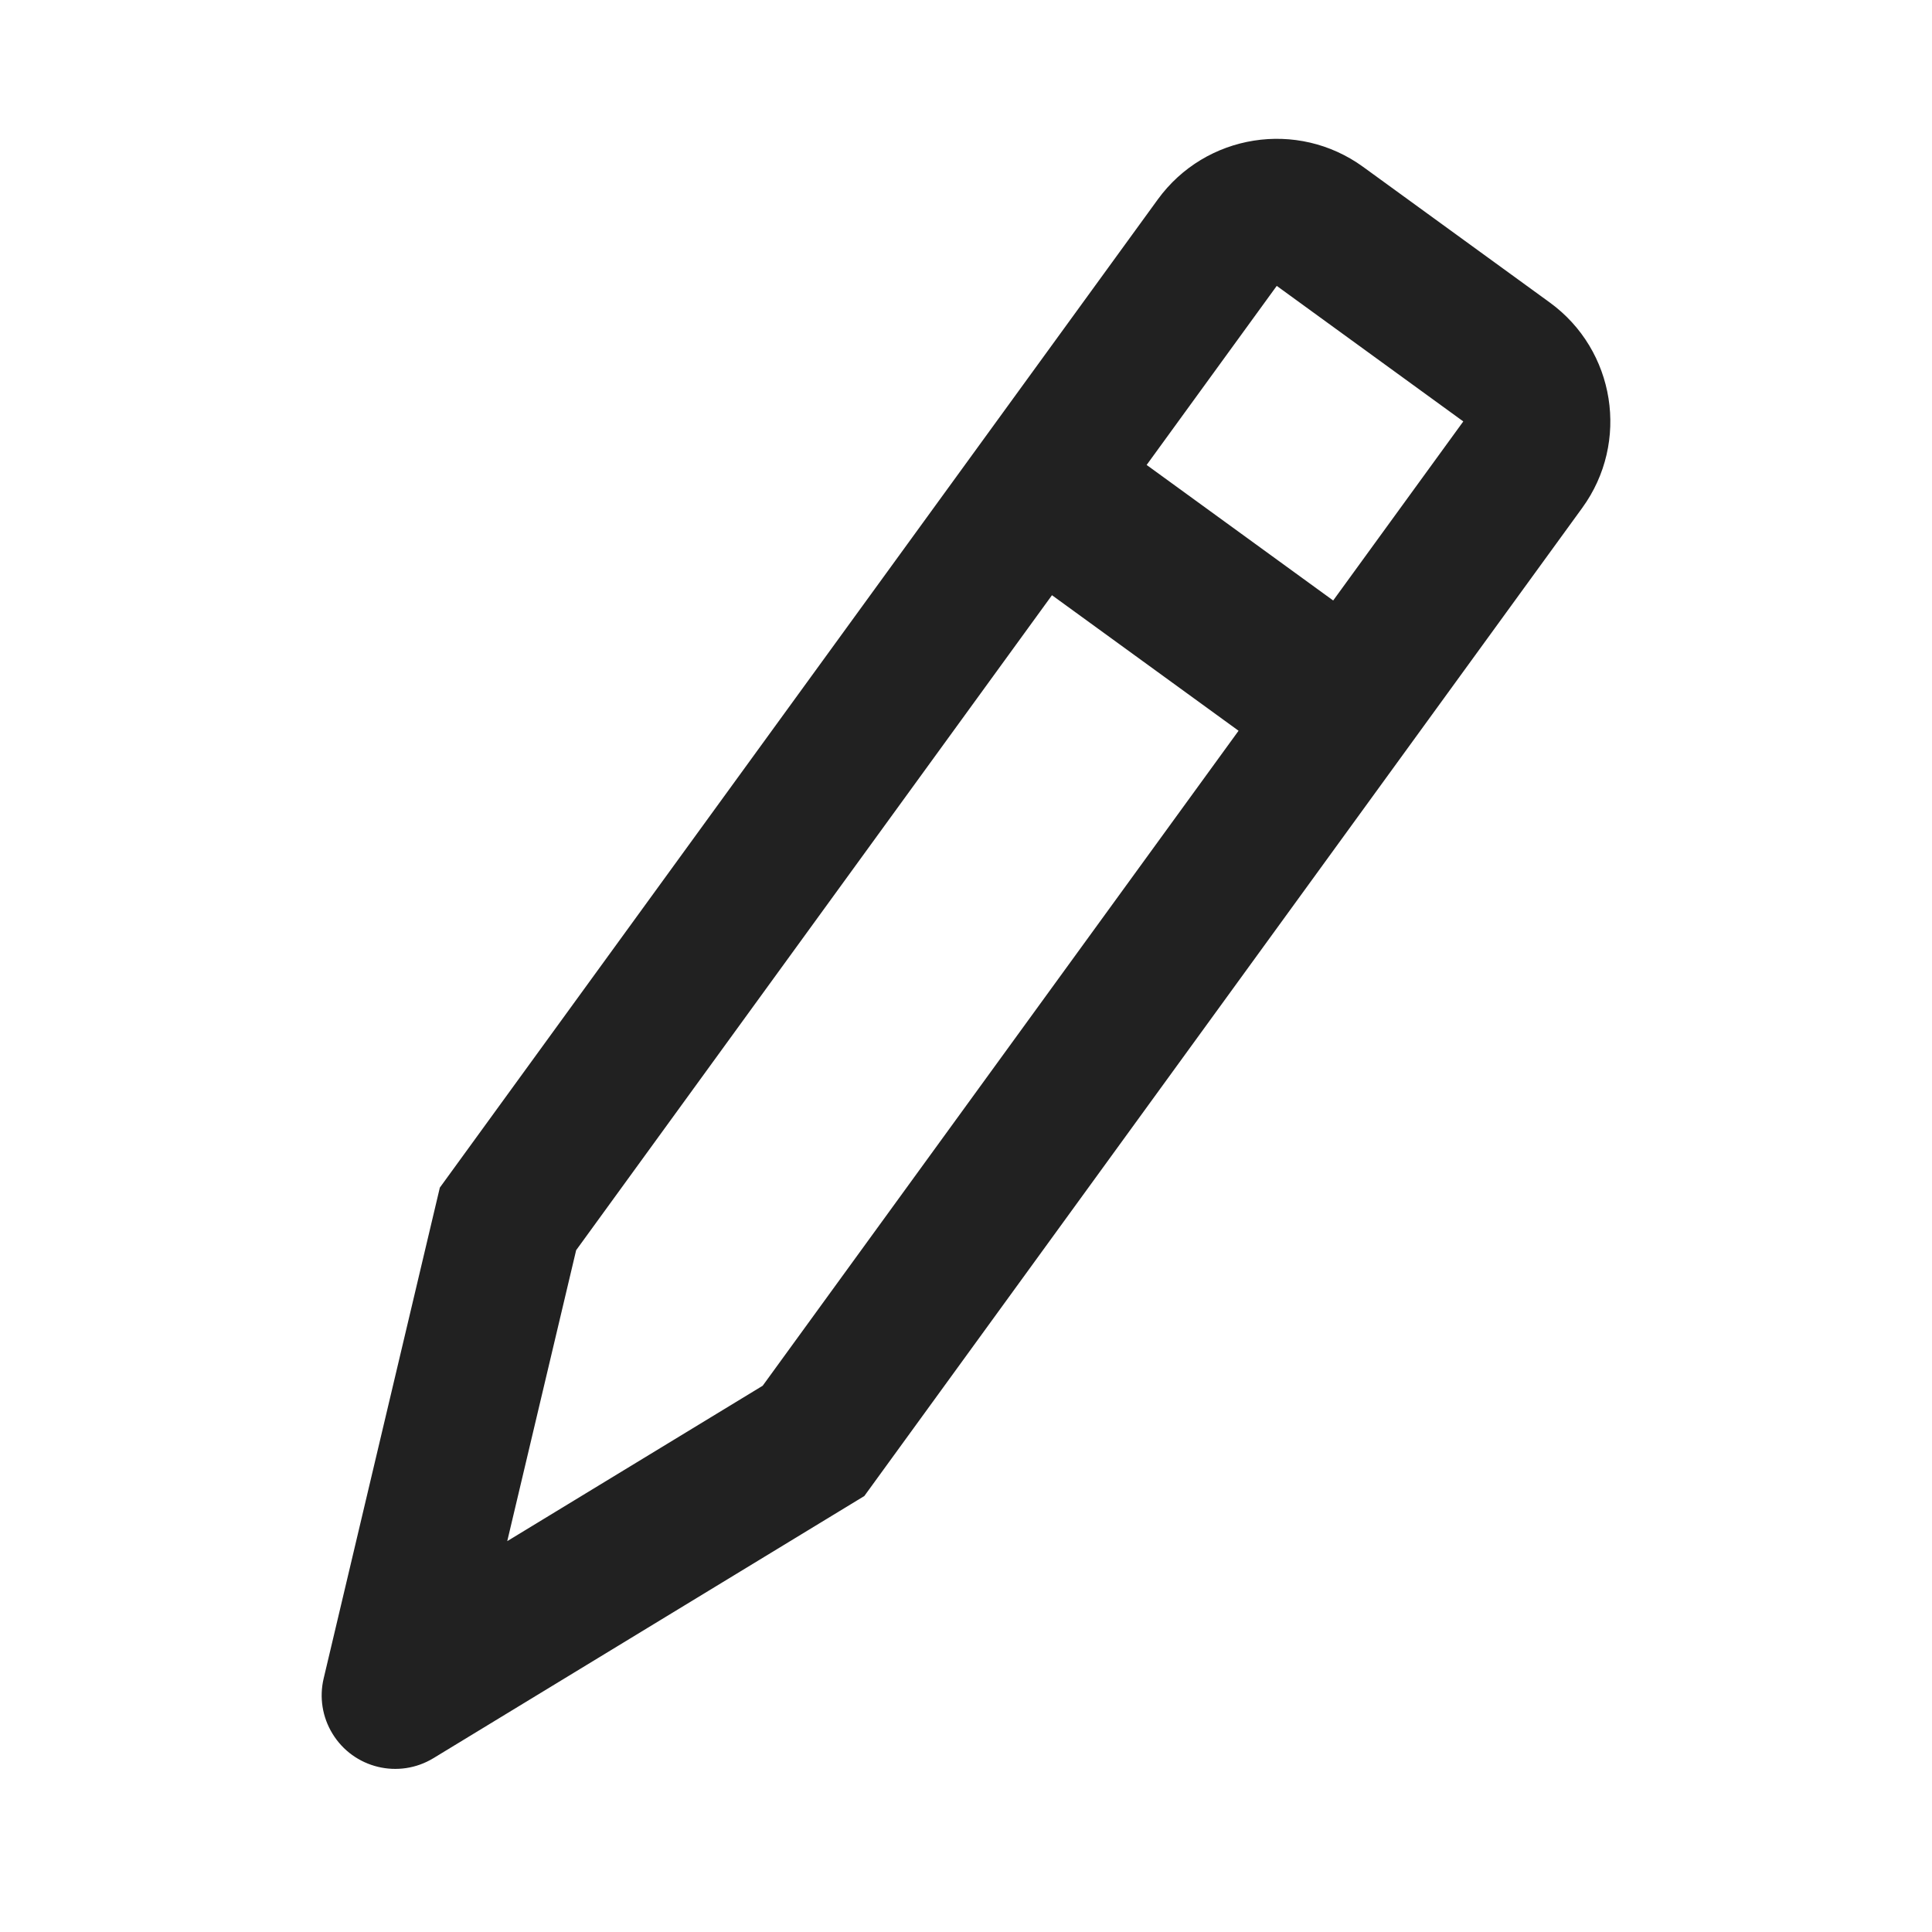
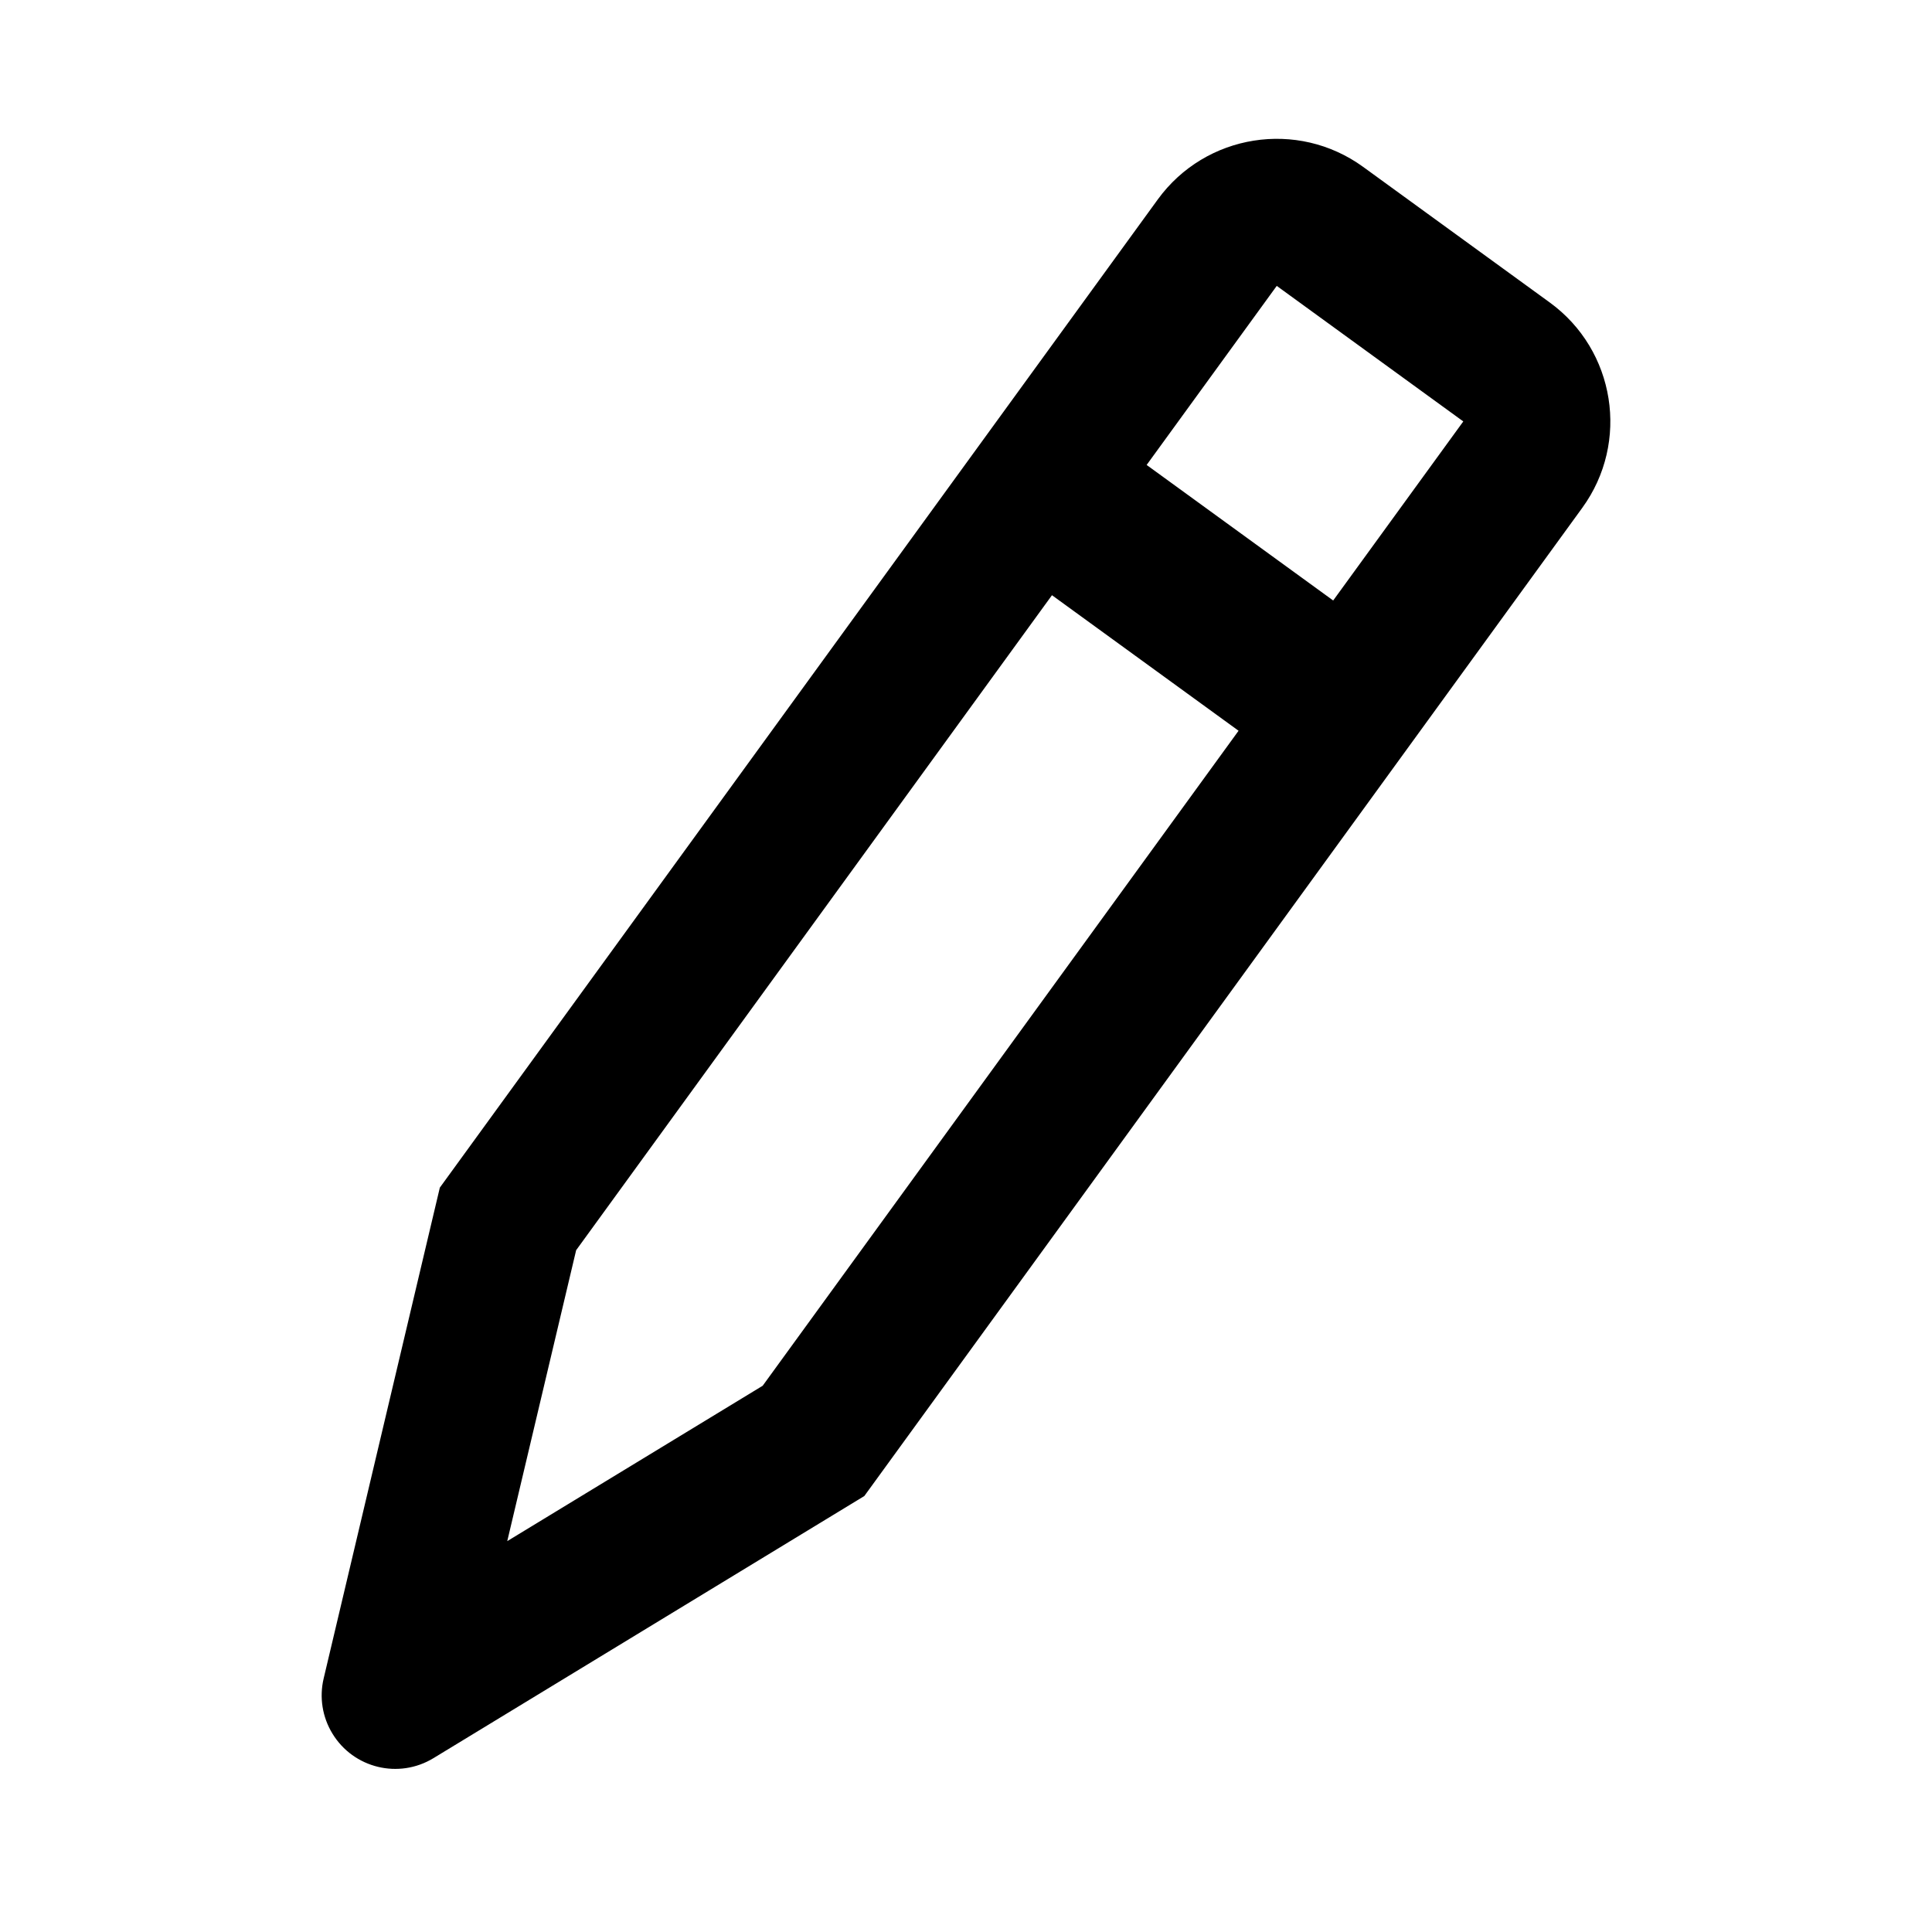
<svg xmlns="http://www.w3.org/2000/svg" width="38" height="38" viewBox="0 0 38 38" fill="none">
-   <path fill-rule="evenodd" clip-rule="evenodd" d="M31.121 9.989C32.06 8.697 31.773 6.888 30.481 5.949L26.812 3.283C25.52 2.344 23.711 2.631 22.772 3.923L8.651 23.359L6.366 33.013C6.278 33.383 6.34 33.773 6.538 34.097C6.953 34.78 7.843 34.996 8.525 34.581L17 29.425L31.121 9.989ZM26.222 11.811L28.781 8.289L25.112 5.623L22.553 9.145L26.222 11.811ZM24.361 14.373L20.691 11.707L11.332 24.59L9.977 30.312L15.001 27.256L24.361 14.373Z" fill="#212121" />
+   <path fill-rule="evenodd" clip-rule="evenodd" d="M31.121 9.989C32.06 8.697 31.773 6.888 30.481 5.949L26.812 3.283C25.52 2.344 23.711 2.631 22.772 3.923L8.651 23.359L6.366 33.013C6.278 33.383 6.34 33.773 6.538 34.097C6.953 34.78 7.843 34.996 8.525 34.581L17 29.425L31.121 9.989ZM26.222 11.811L28.781 8.289L25.112 5.623L22.553 9.145L26.222 11.811ZM24.361 14.373L20.691 11.707L11.332 24.59L9.977 30.312L15.001 27.256L24.361 14.373Z" fill="#000000" />
</svg>
